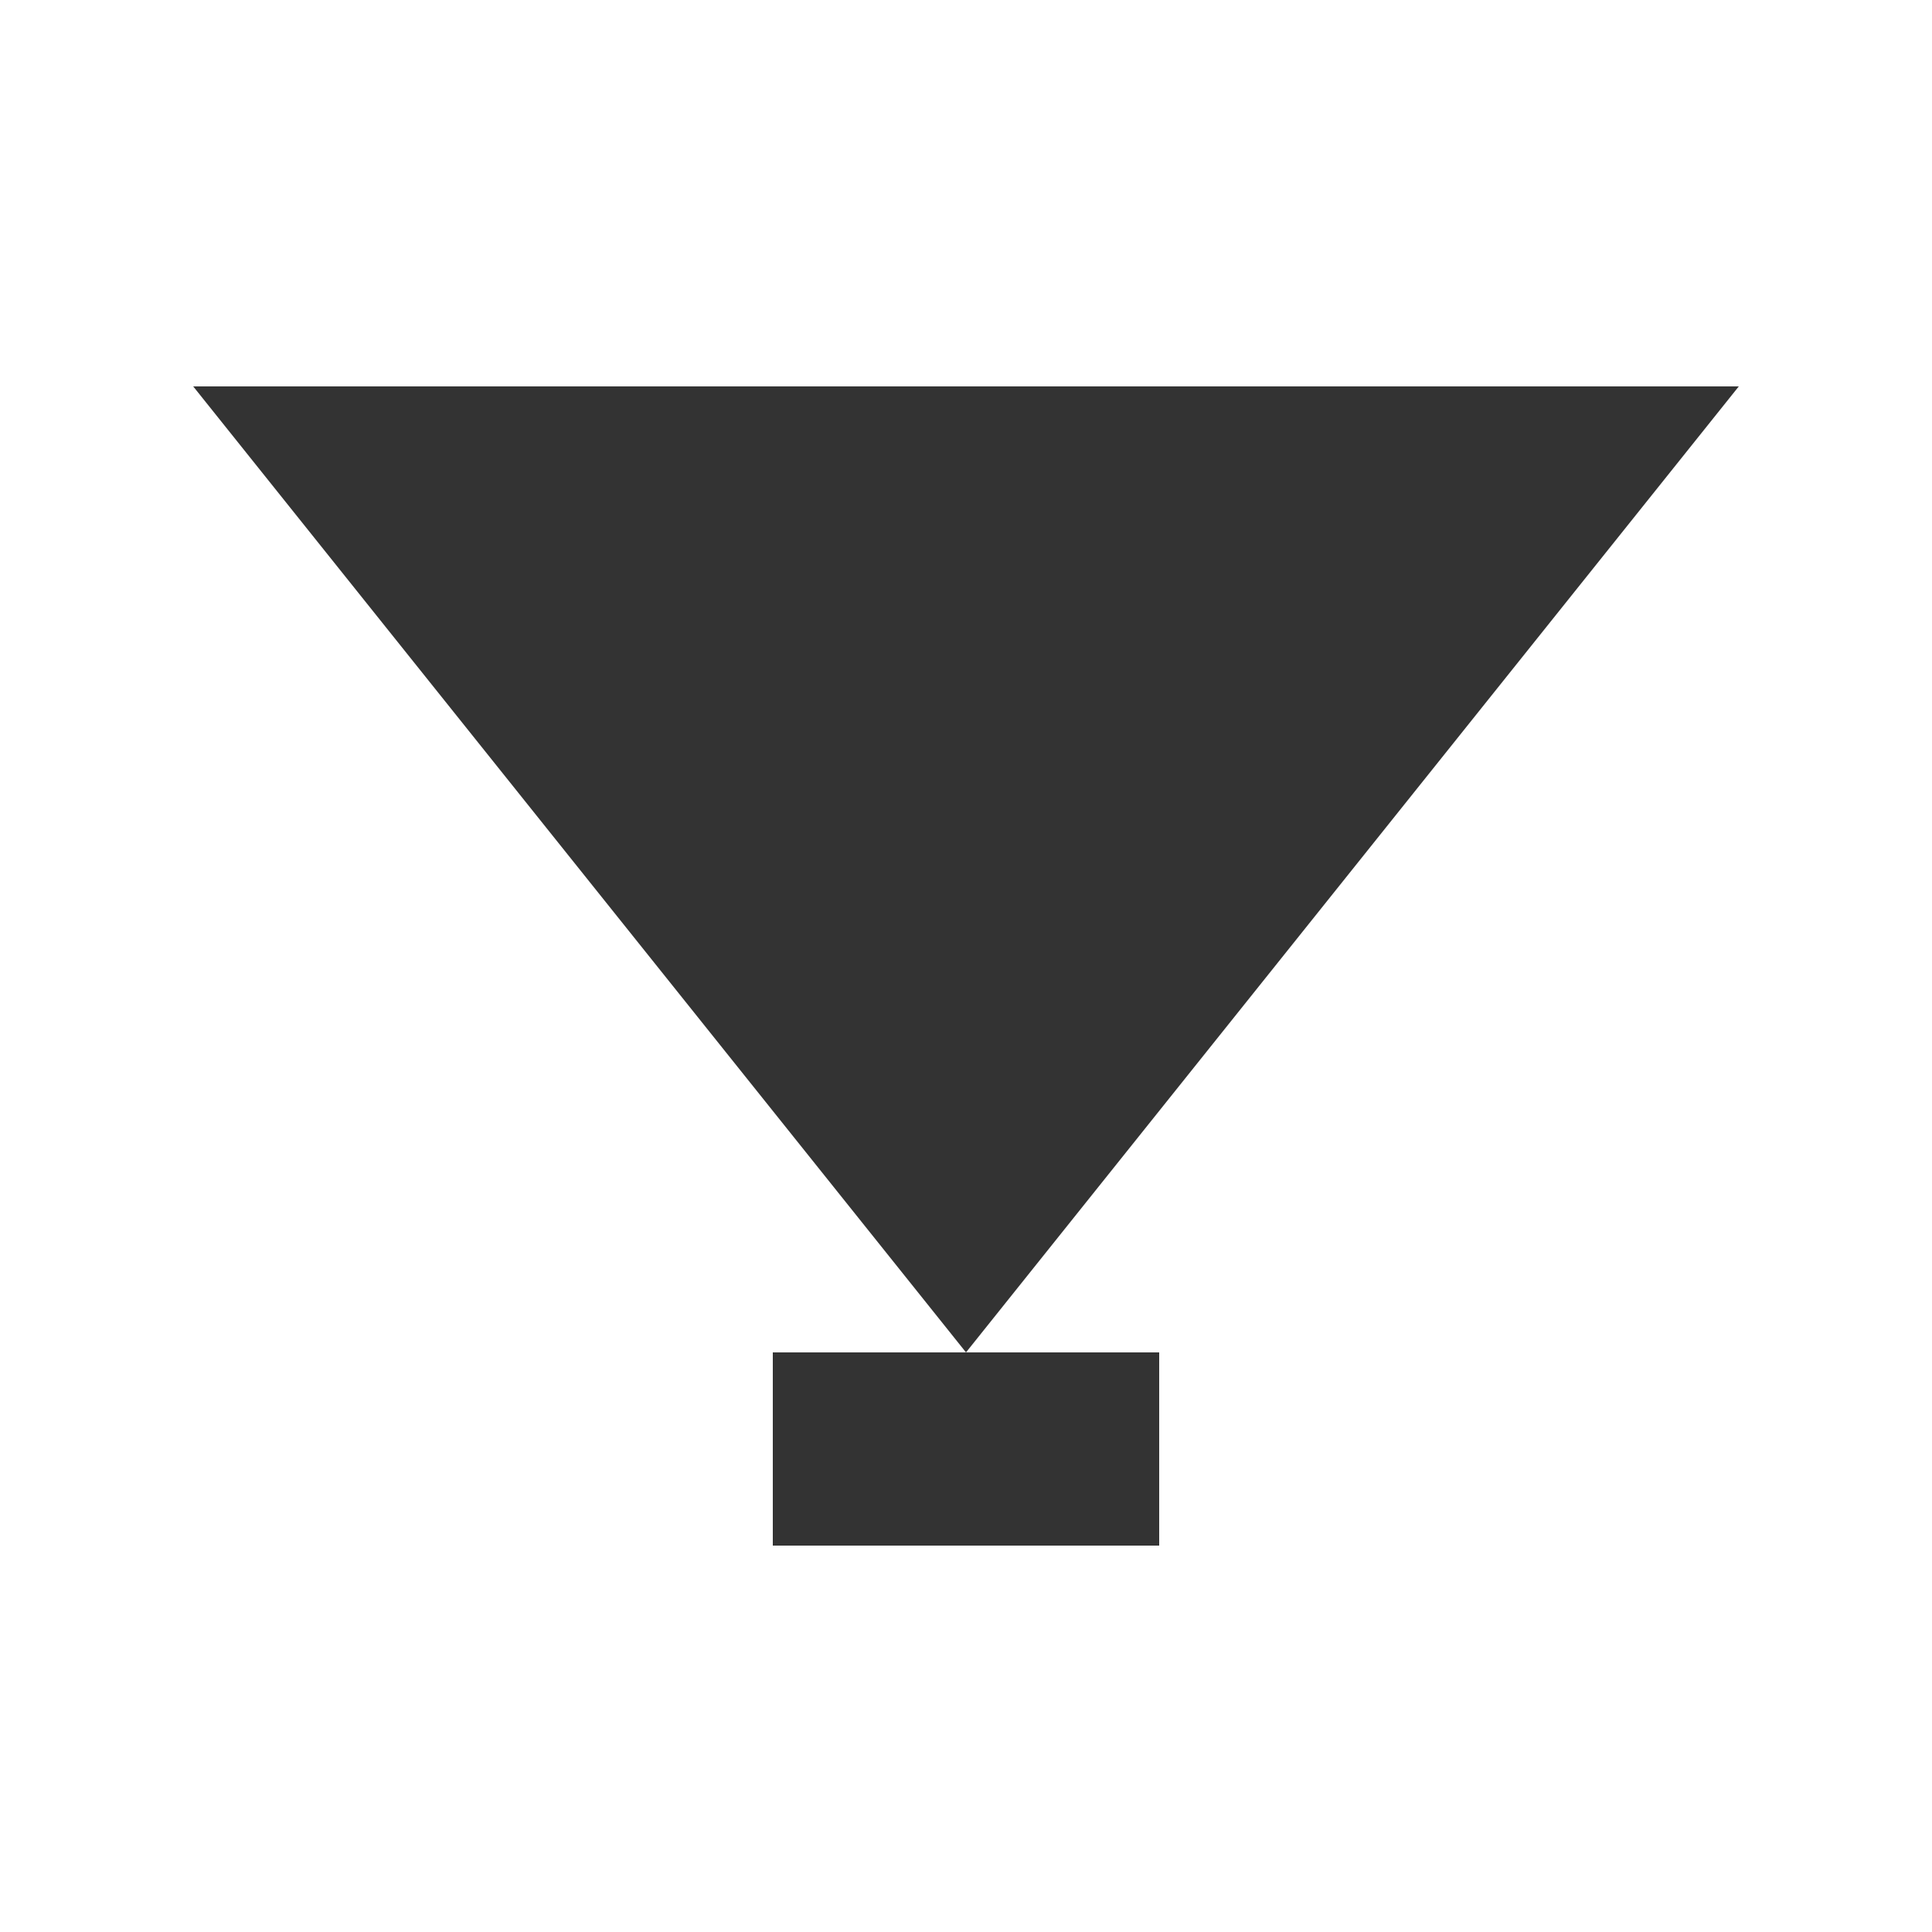
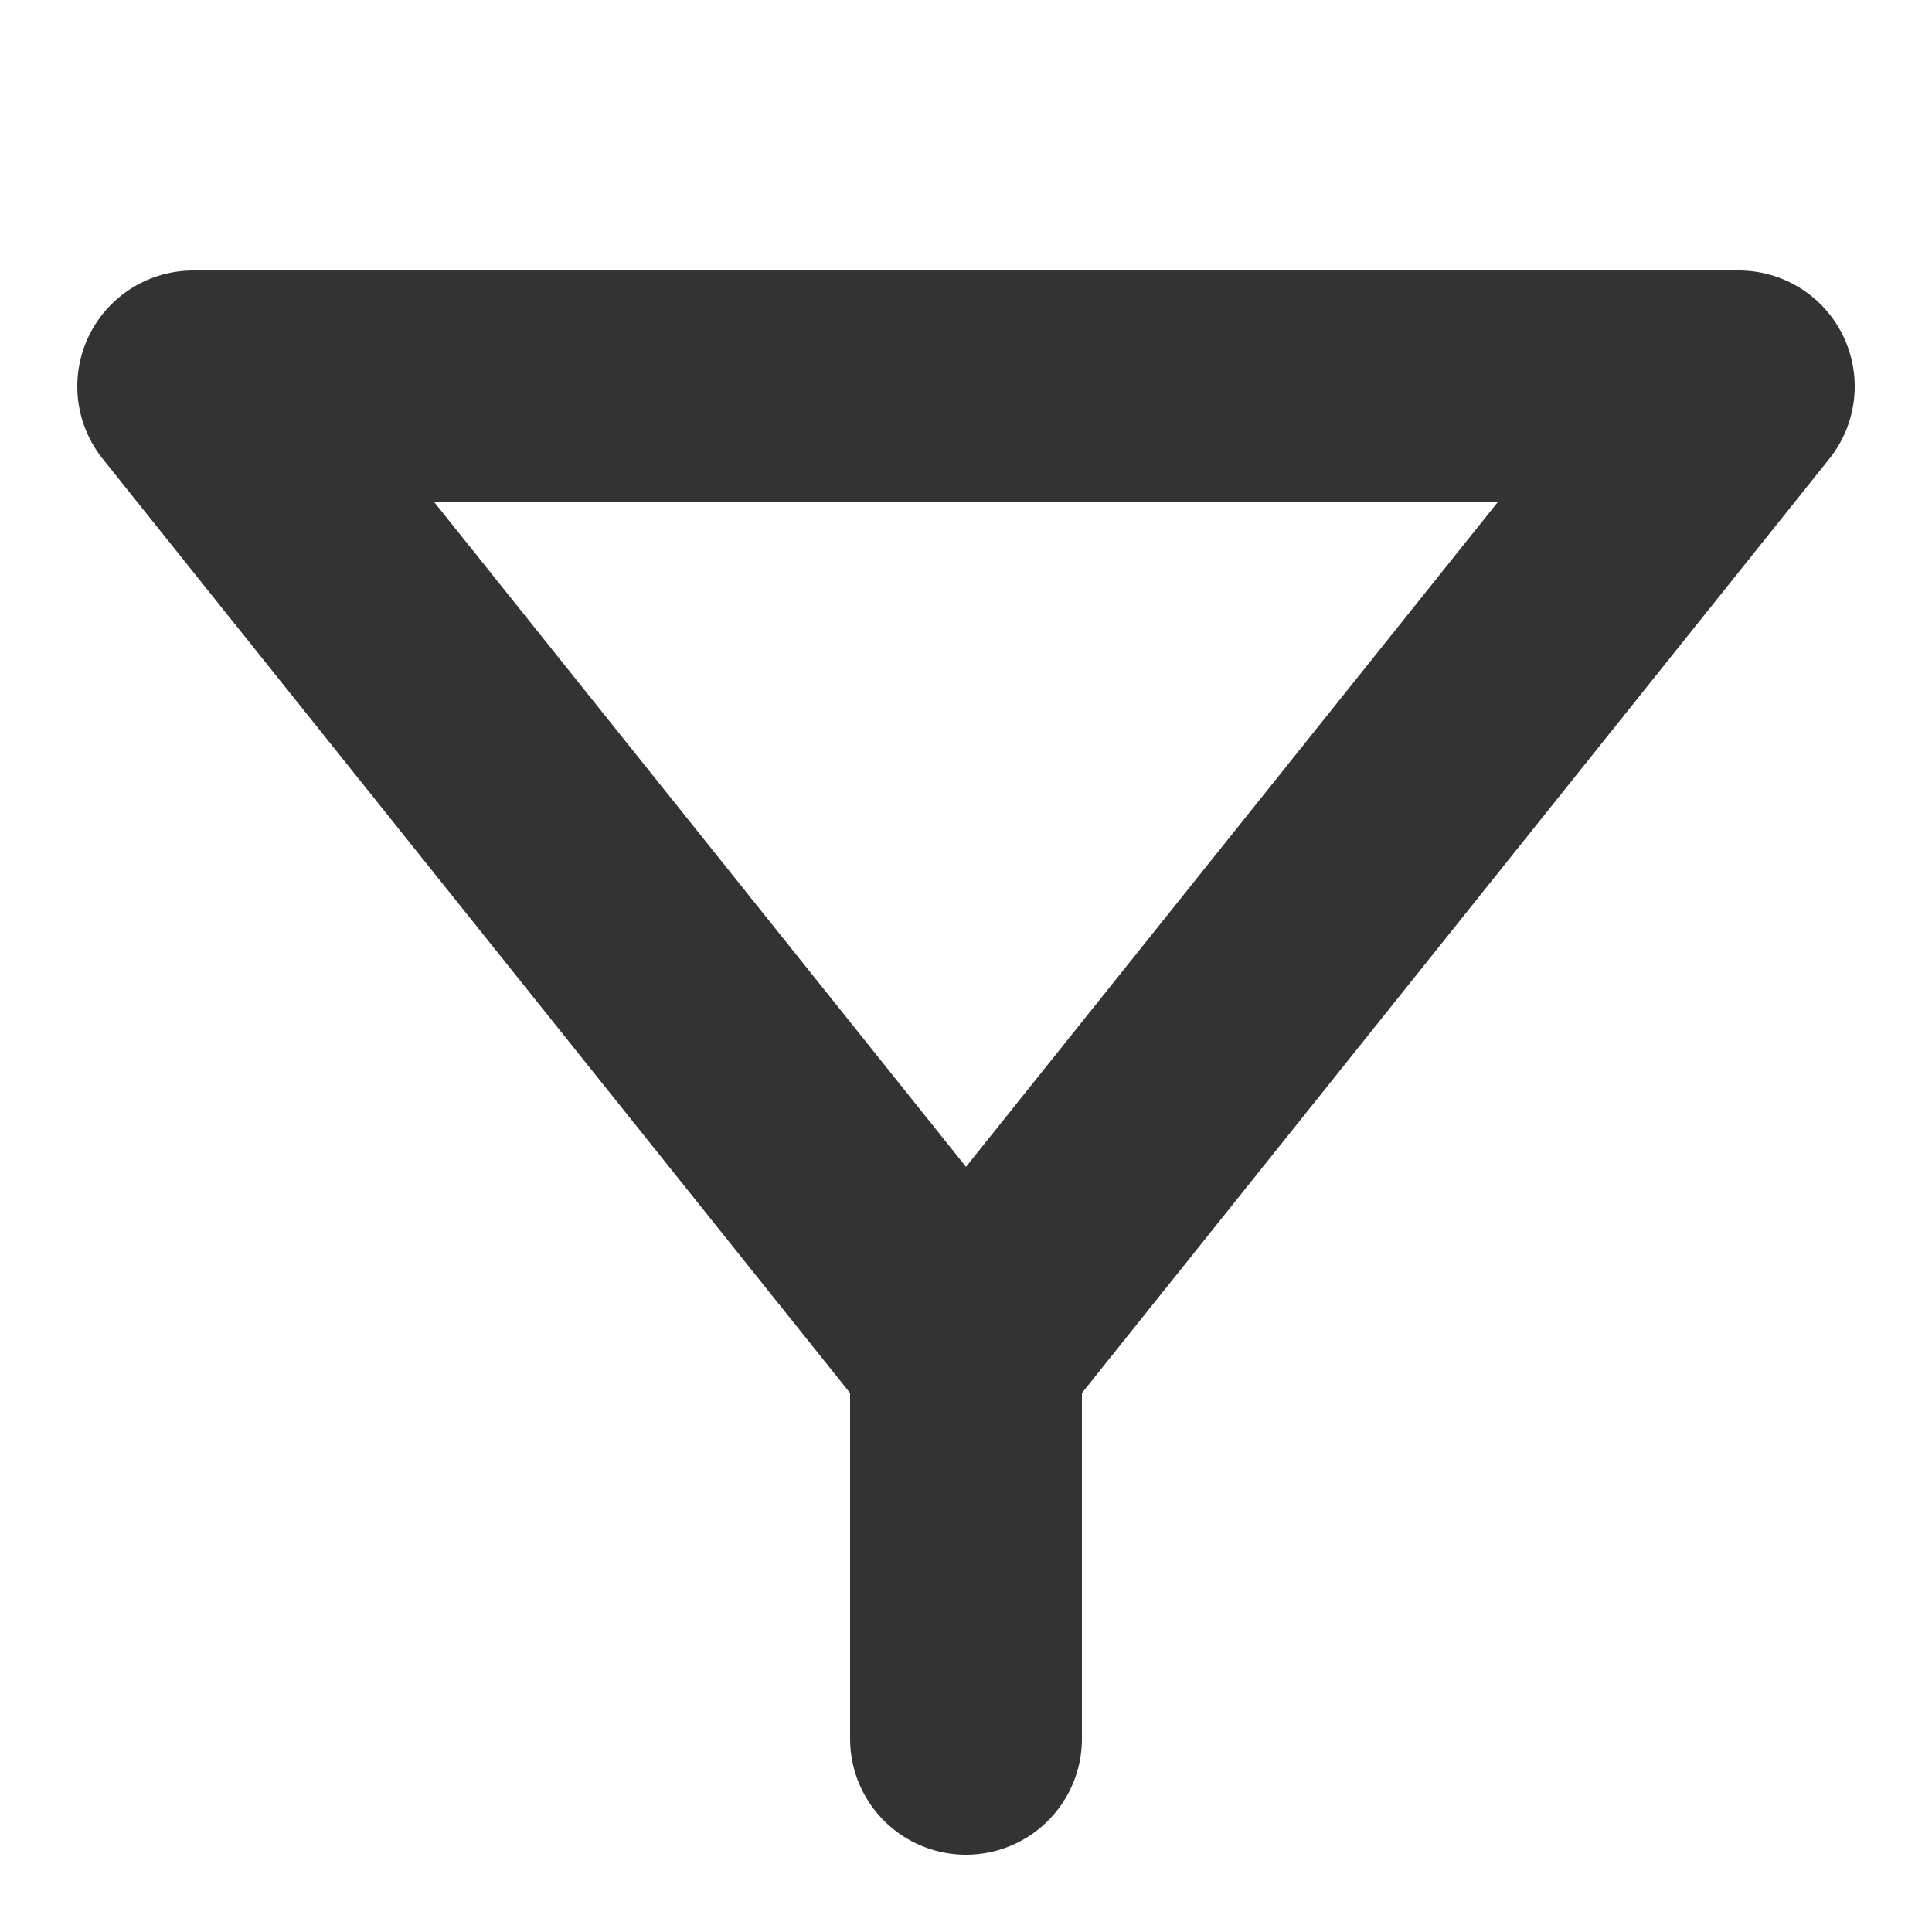
<svg xmlns="http://www.w3.org/2000/svg" width="100" height="100" viewBox="0 0 100 100">
-   <polygon points="10,20 90,20 50,70" fill="#333" />
-   <rect x="40" y="70" width="20" height="10" fill="#333" />
+   <polygon points="10,20 90,20 50,70" stroke="#333" stroke-width="12" stroke-linecap="round" stroke-linejoin="round" fill="none" />
+   <line x1="50" y1="70" x2="50" y2="90" stroke="#333" stroke-width="12" stroke-linecap="round" />
</svg>
